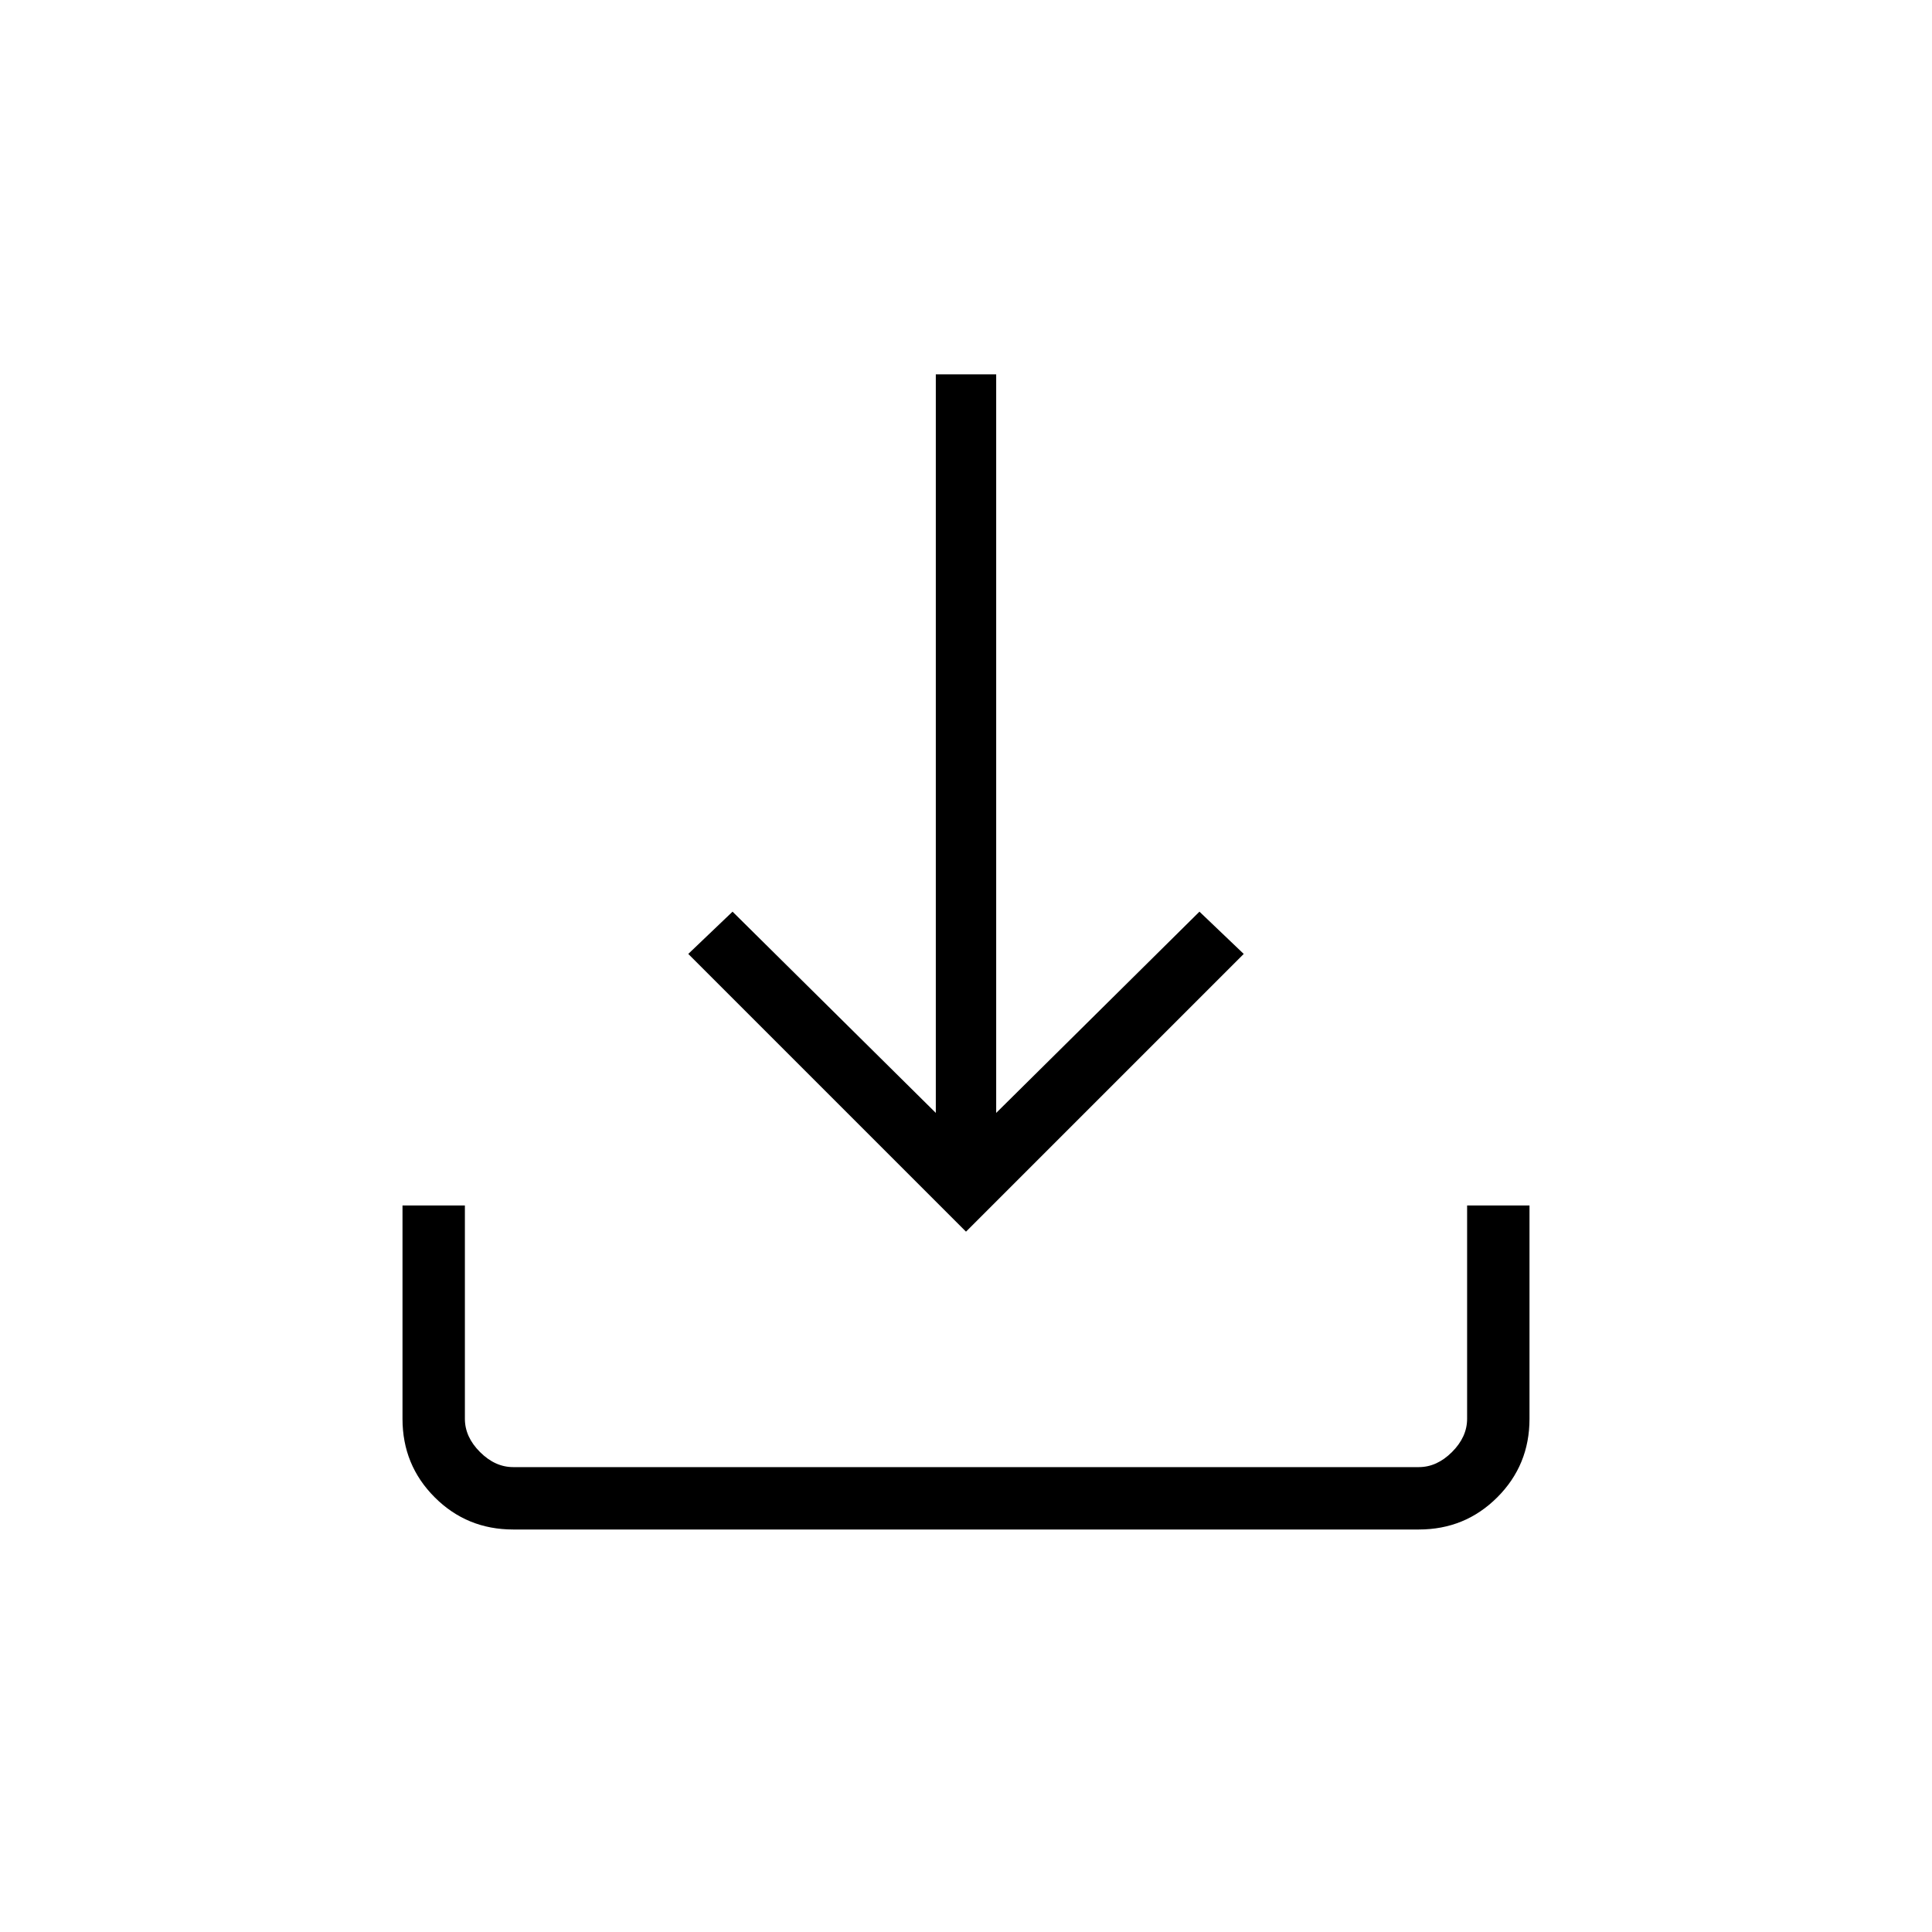
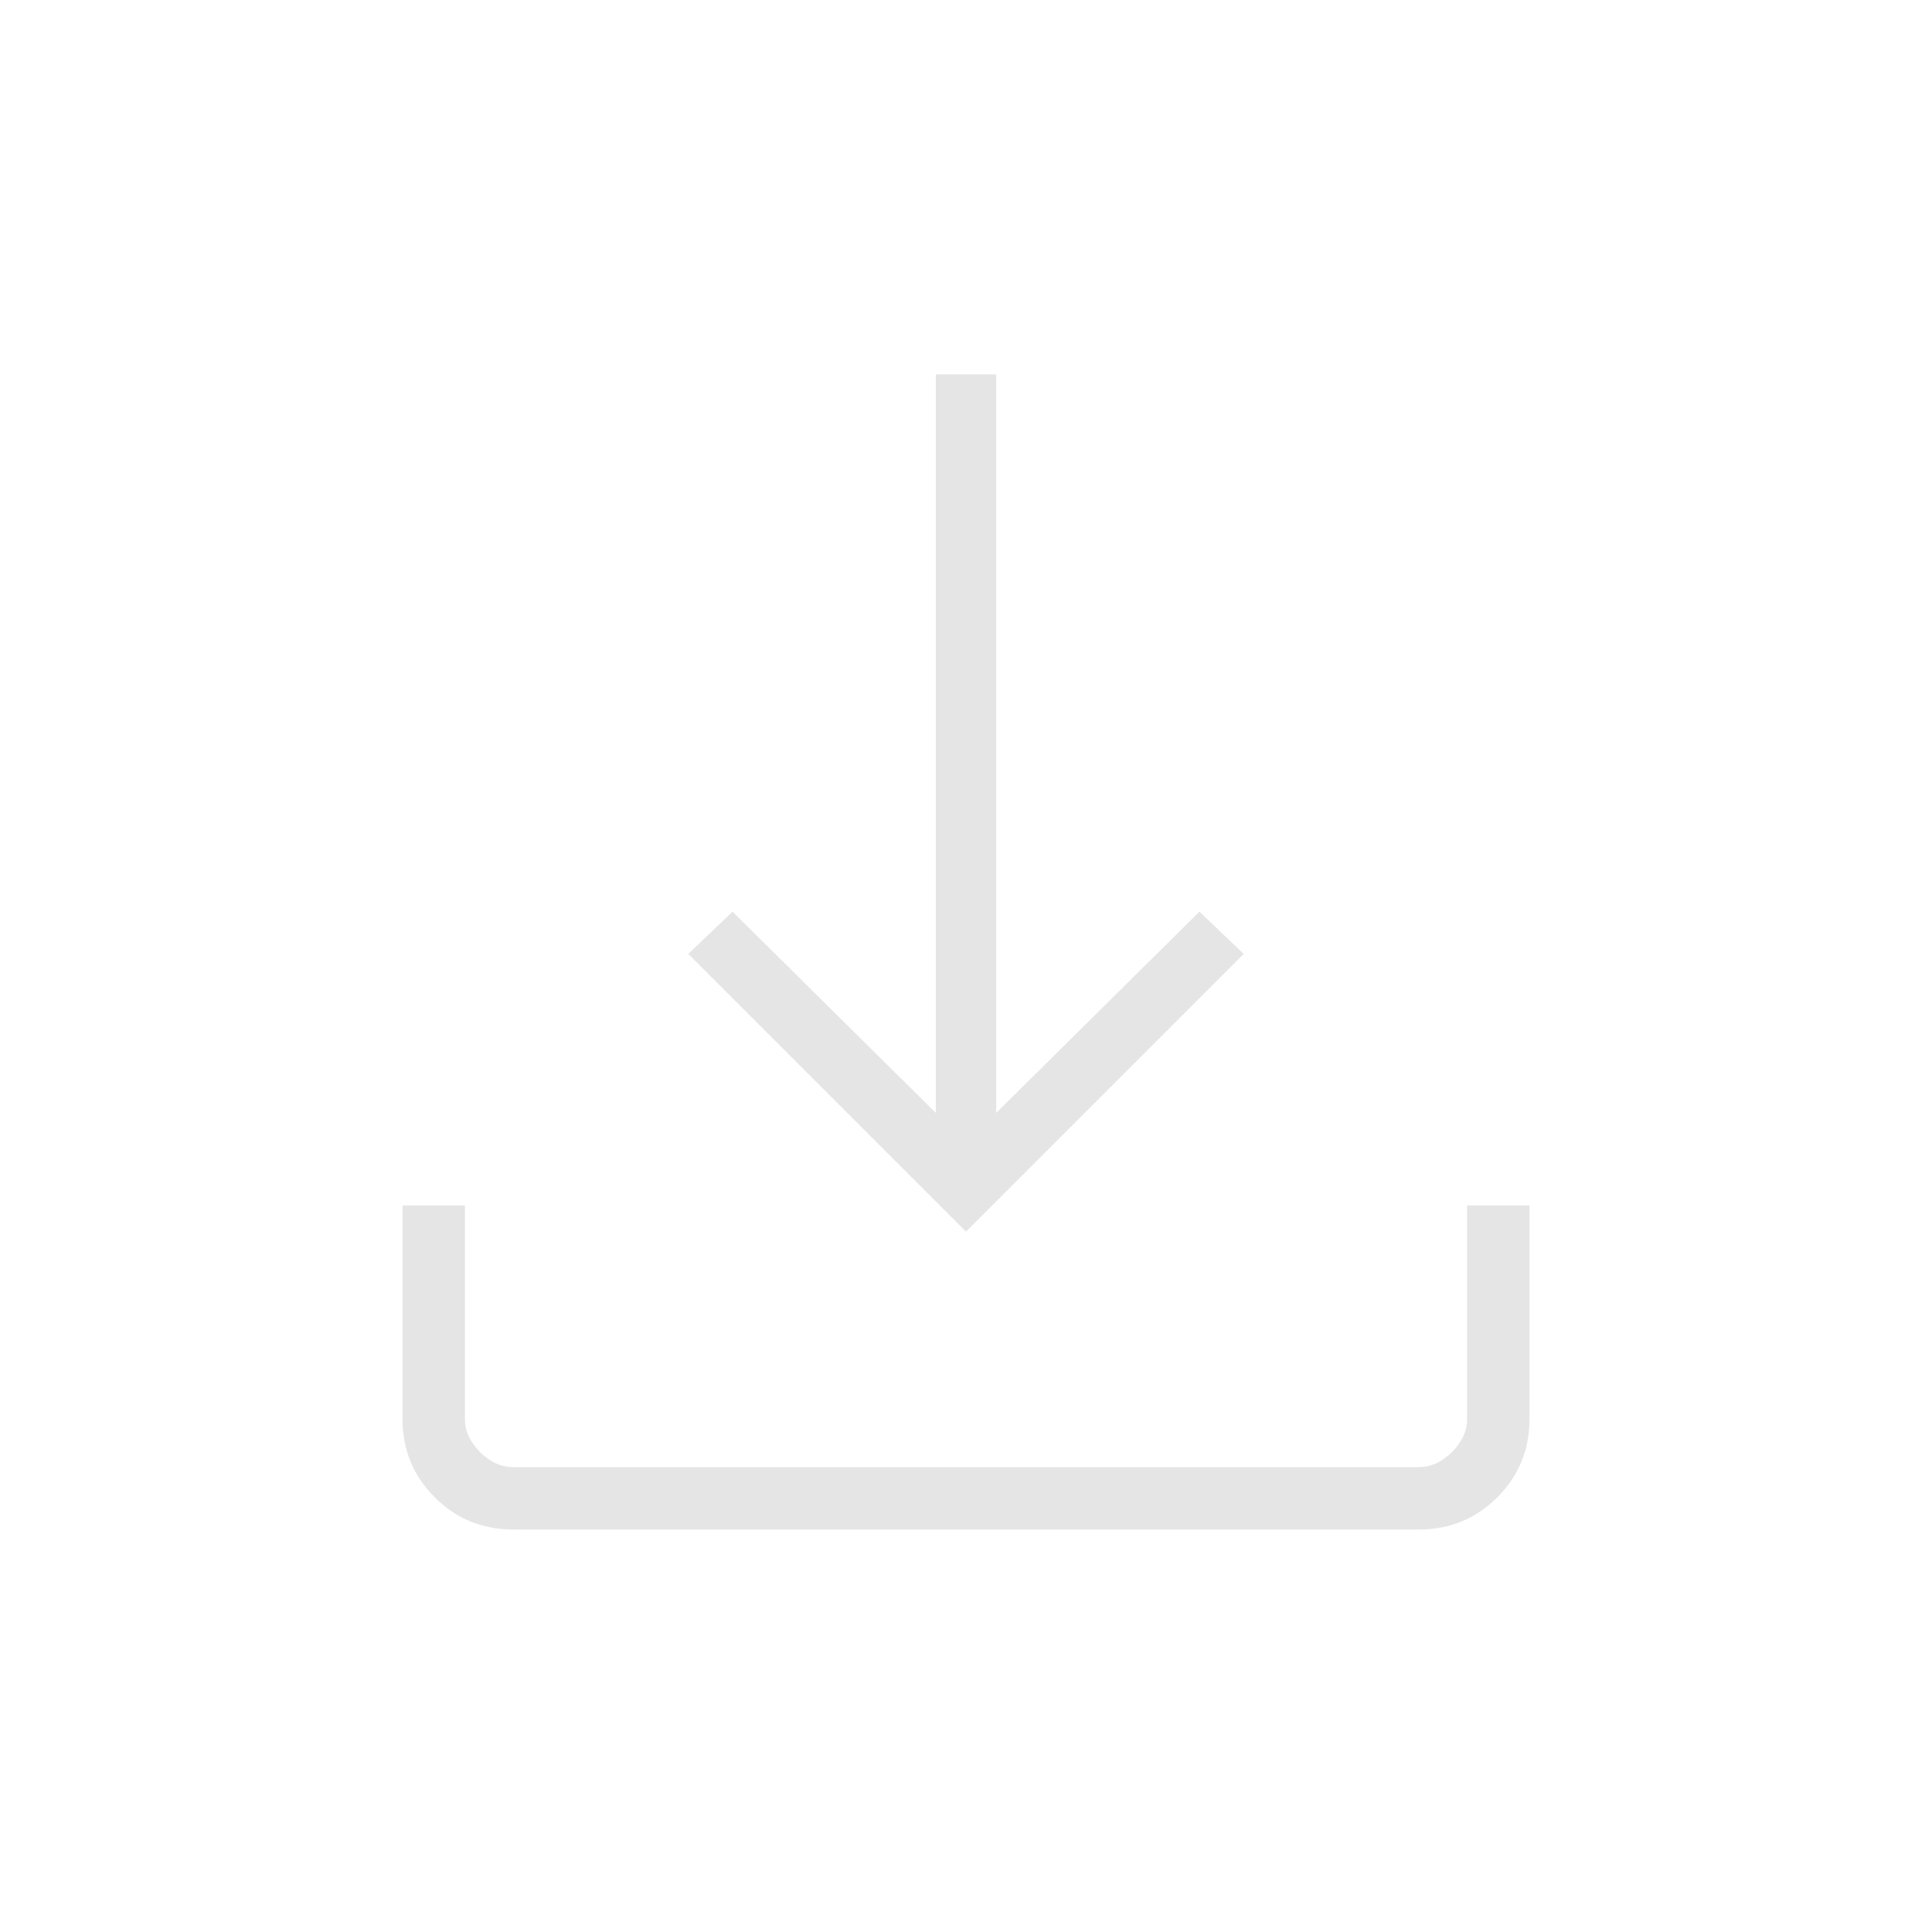
- <svg xmlns="http://www.w3.org/2000/svg" fill="#current" height="48" width="48">
+ <svg xmlns="http://www.w3.org/2000/svg" fill="#e5e5e5" height="48" width="48">
  <path d="M12.75 38q-1.15 0-1.95-.8t-.8-1.95v-5.3h1.55v5.3q0 .45.375.825.375.375.825.375h22.5q.45 0 .825-.375.375-.375.375-.825v-5.3H38v5.3q0 1.15-.8 1.95t-1.95.8ZM24 30.6l-6.9-6.9 1.1-1.05 5.05 5V9.3h1.5v18.35l5.05-5 1.1 1.05Z" />
</svg>
